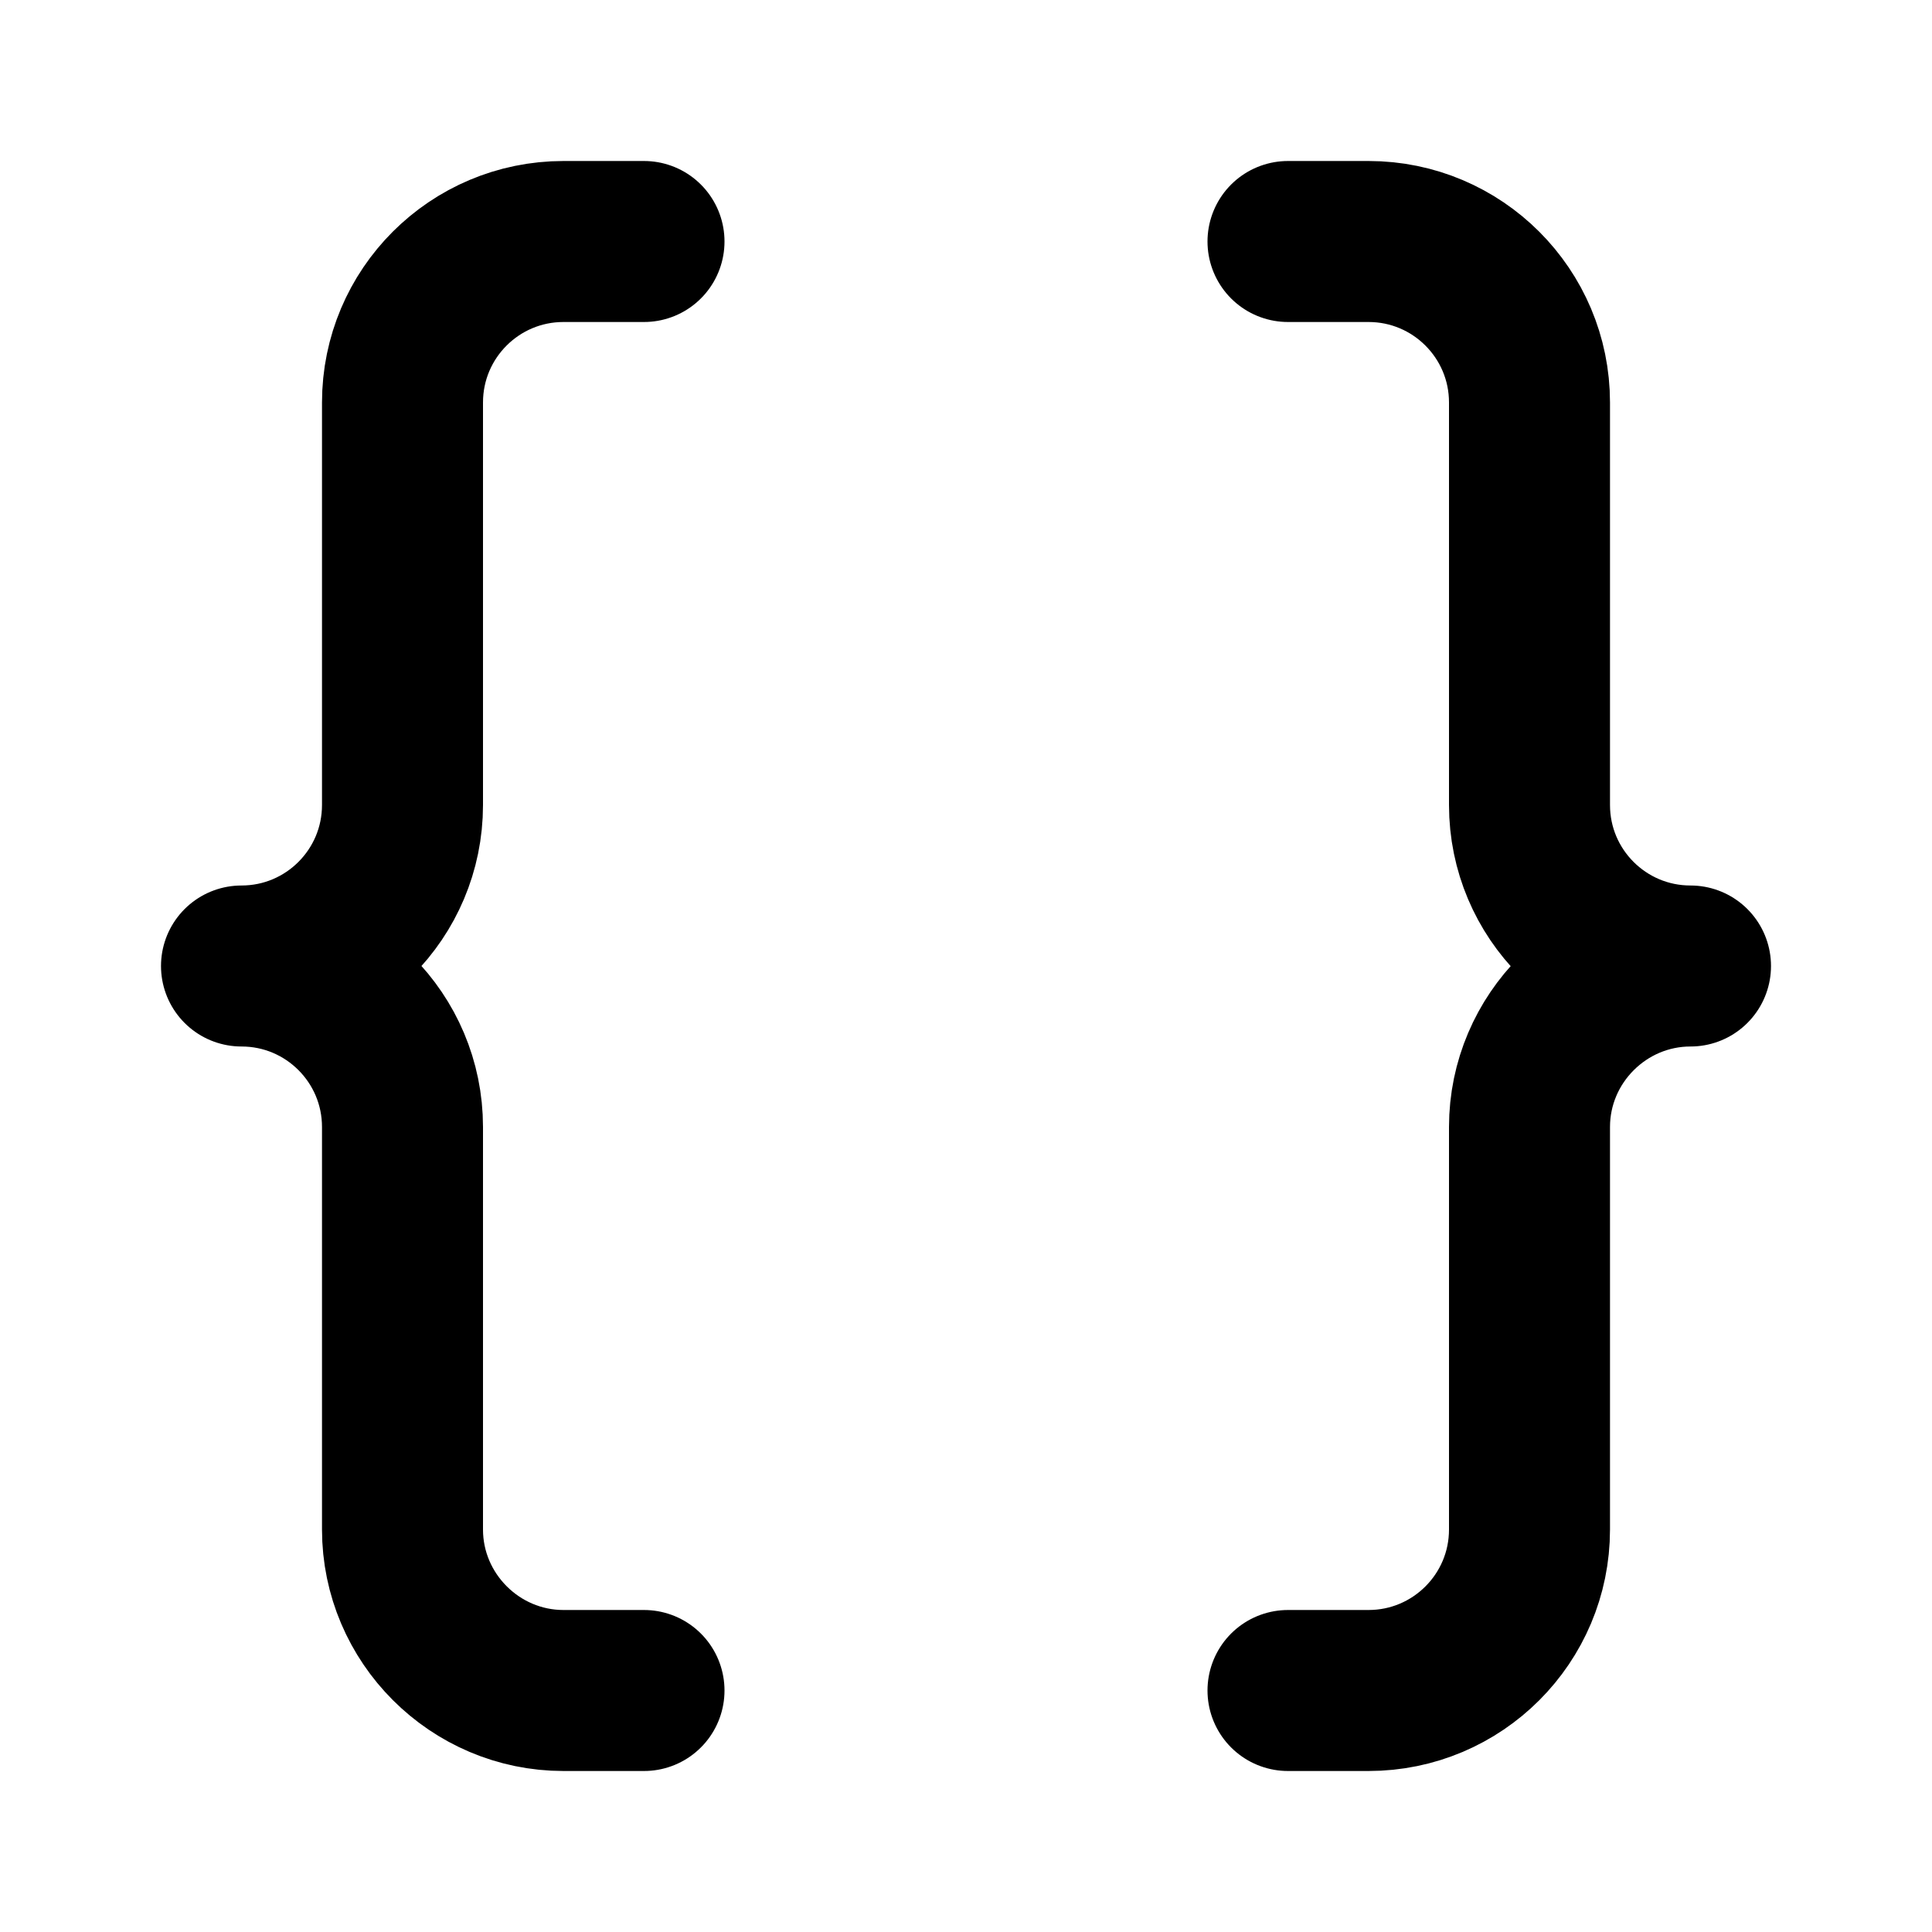
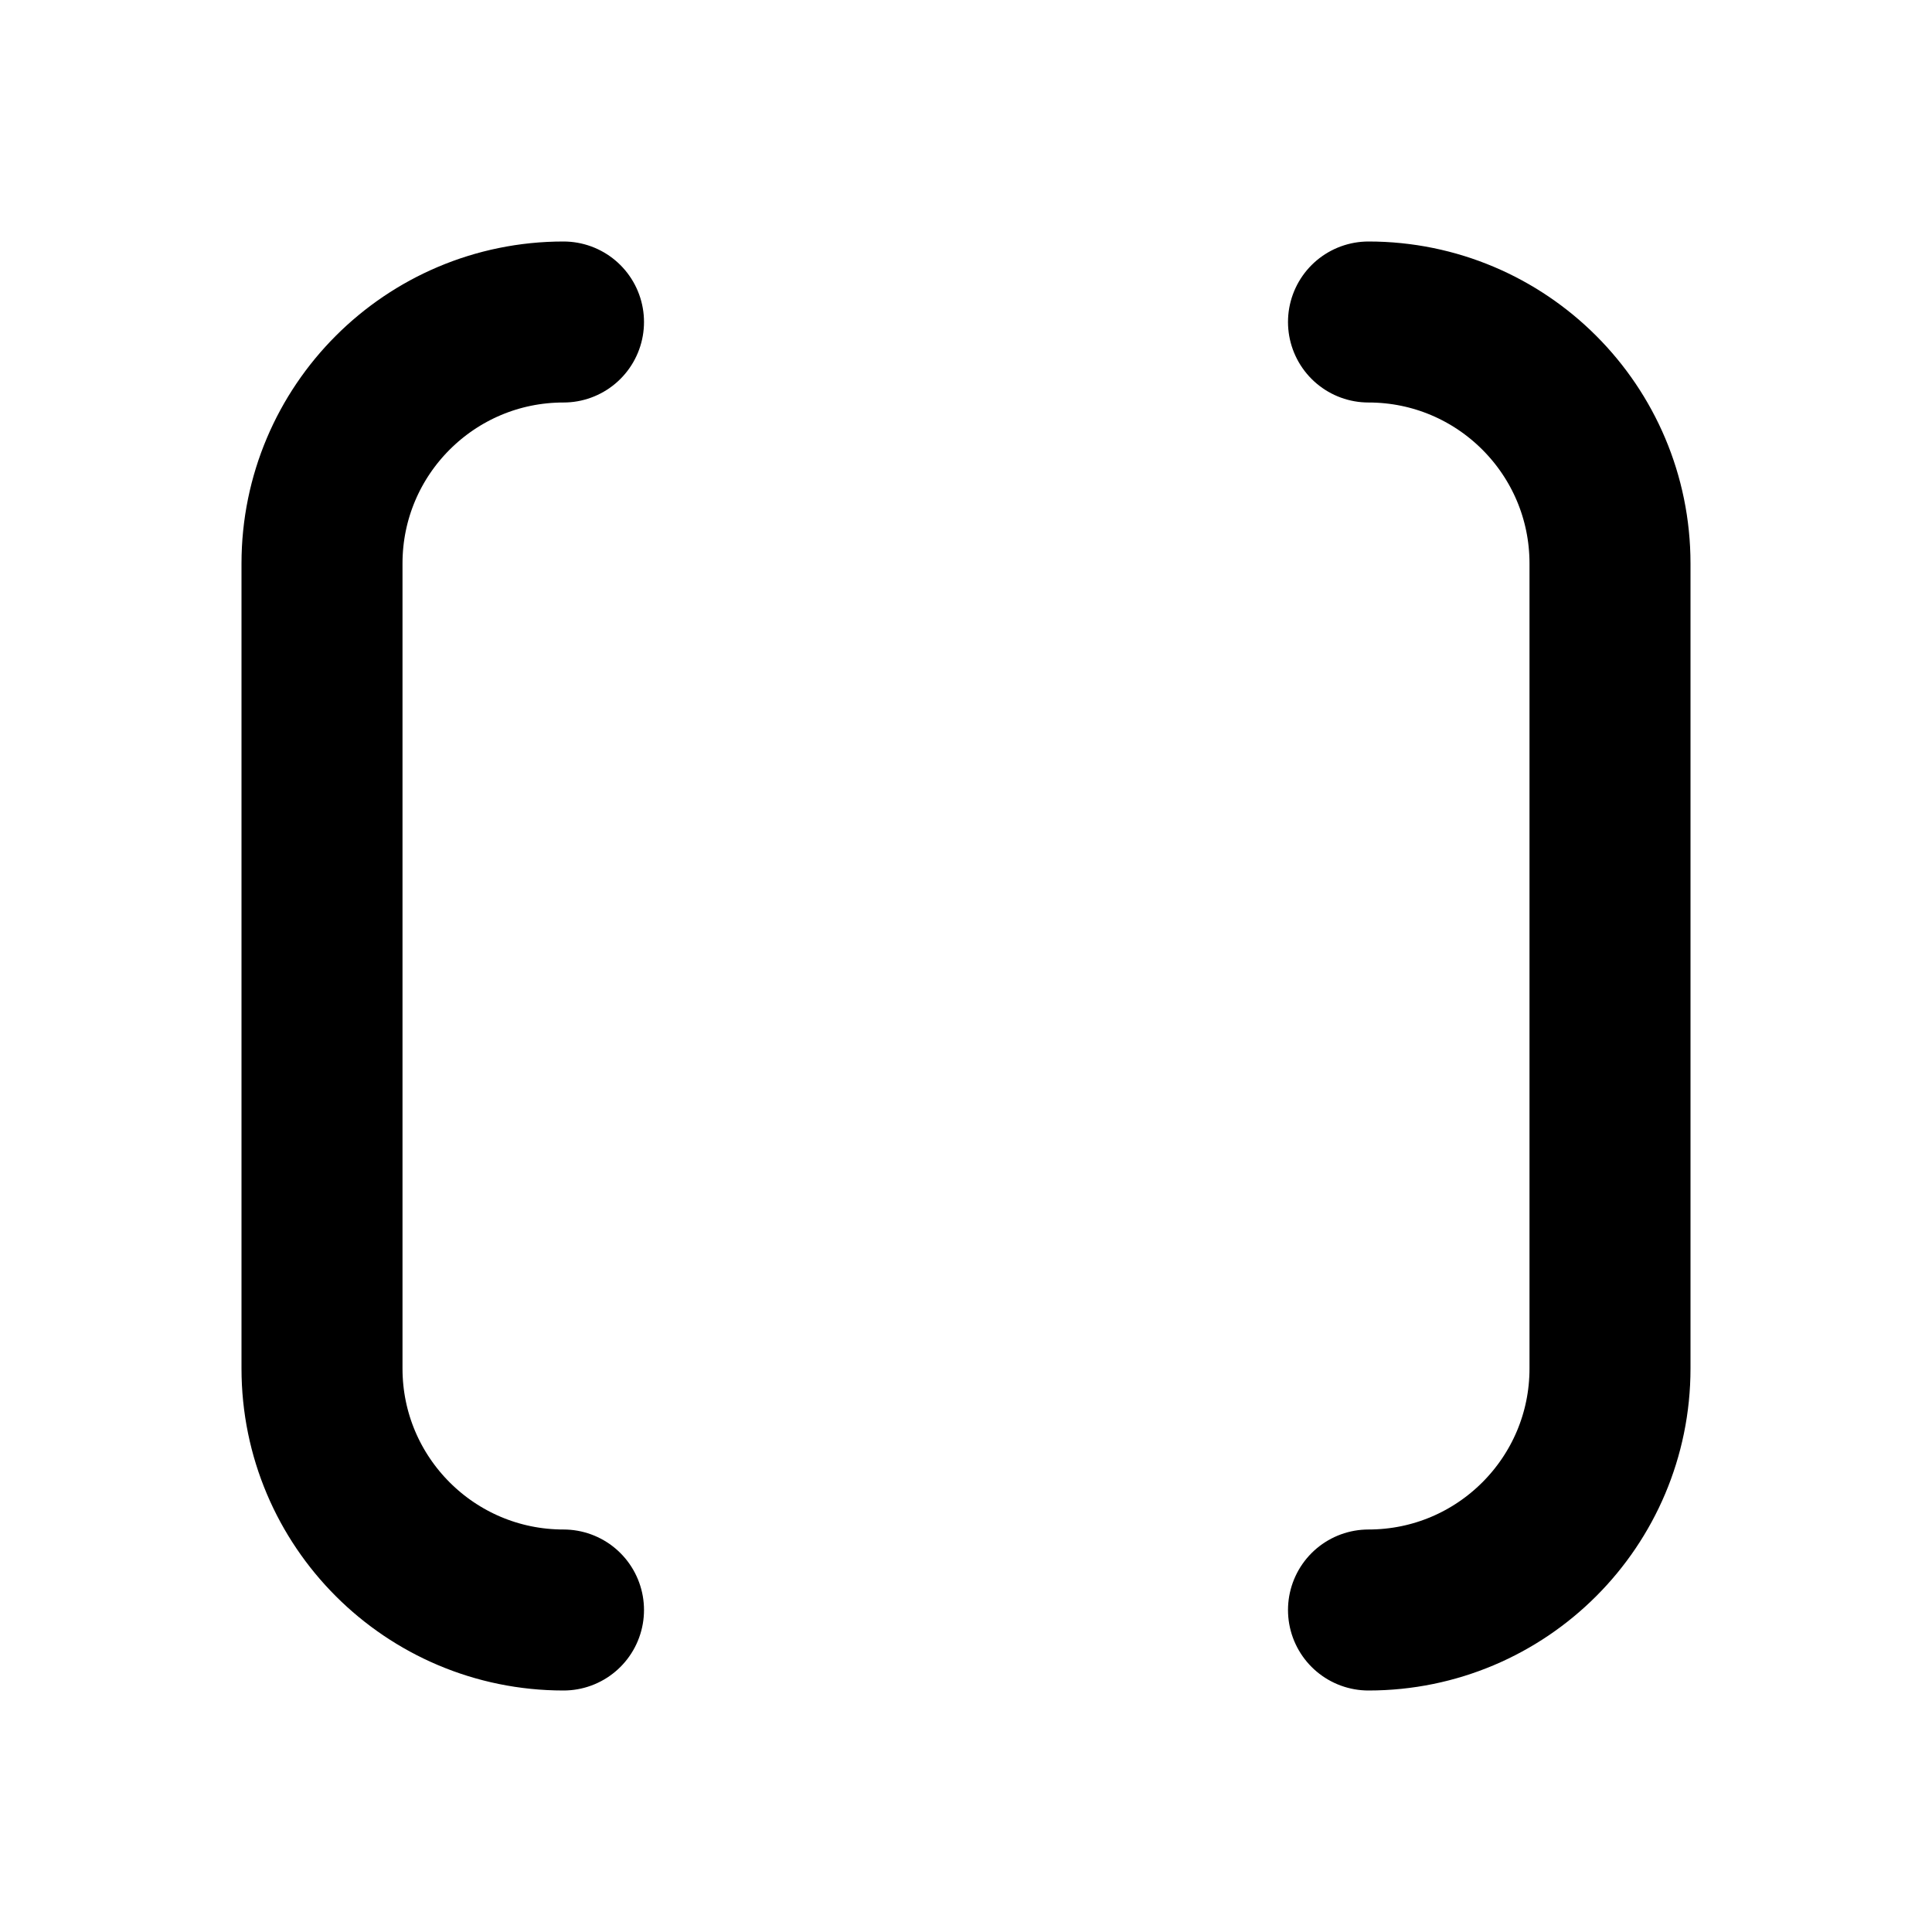
- <svg xmlns="http://www.w3.org/2000/svg" viewBox="0 0 24 24" fill="none" stroke="currentColor" stroke-width="2" stroke-linecap="round" stroke-linejoin="round" data-nika="feature/schema" aria-hidden="true">
-   <path d="M8 3H7a2 2 0 0 0-2 2v5a2 2 0 0 1-2 2 2 2 0 0 1 2 2v5c0 1.1.9 2 2 2h1" />
-   <path d="M16 21h1a2 2 0 0 0 2-2v-5c0-1.1.9-2 2-2a2 2 0 0 1-2-2V5a2 2 0 0 0-2-2h-1" />
+ <svg xmlns="http://www.w3.org/2000/svg" viewBox="0 0 24 24" fill="none" data-nika="feature/schema" aria-hidden="true">
+   <path d="M7 4V4C5.343 4 4 5.343 4 7V17C4 18.657 5.343 20 7 20V20M17 4V4C18.657 4 20 5.343 20 7V17C20 18.657 18.657 20 17 20V20" stroke="currentColor" stroke-width="2" stroke-linecap="round" stroke-linejoin="round" />
</svg>
